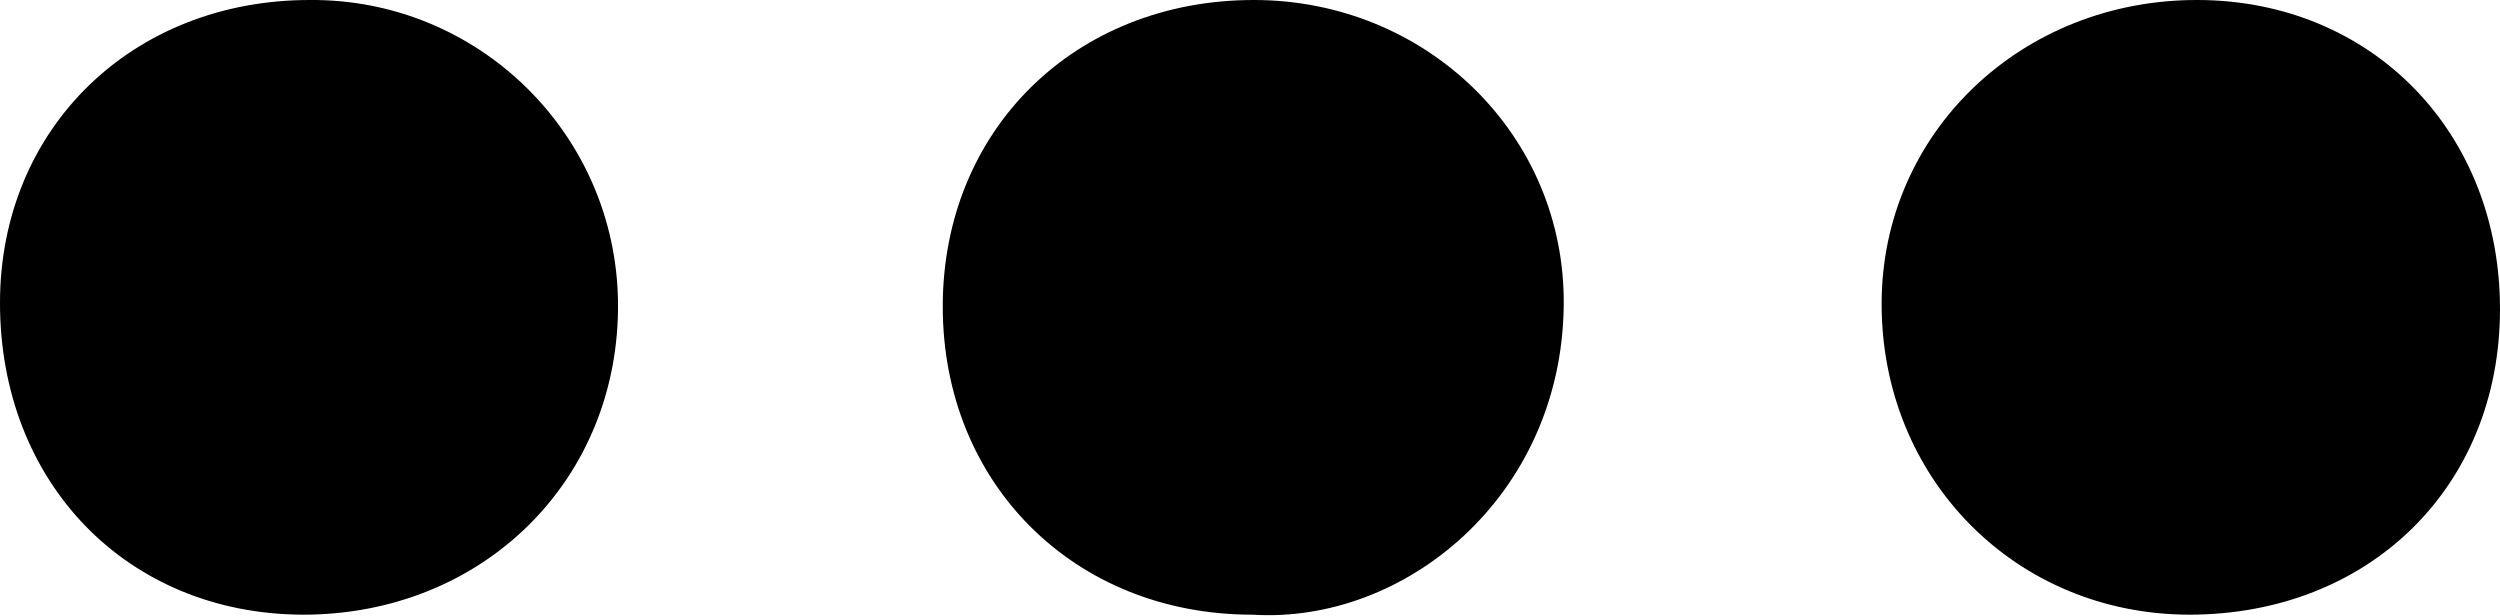
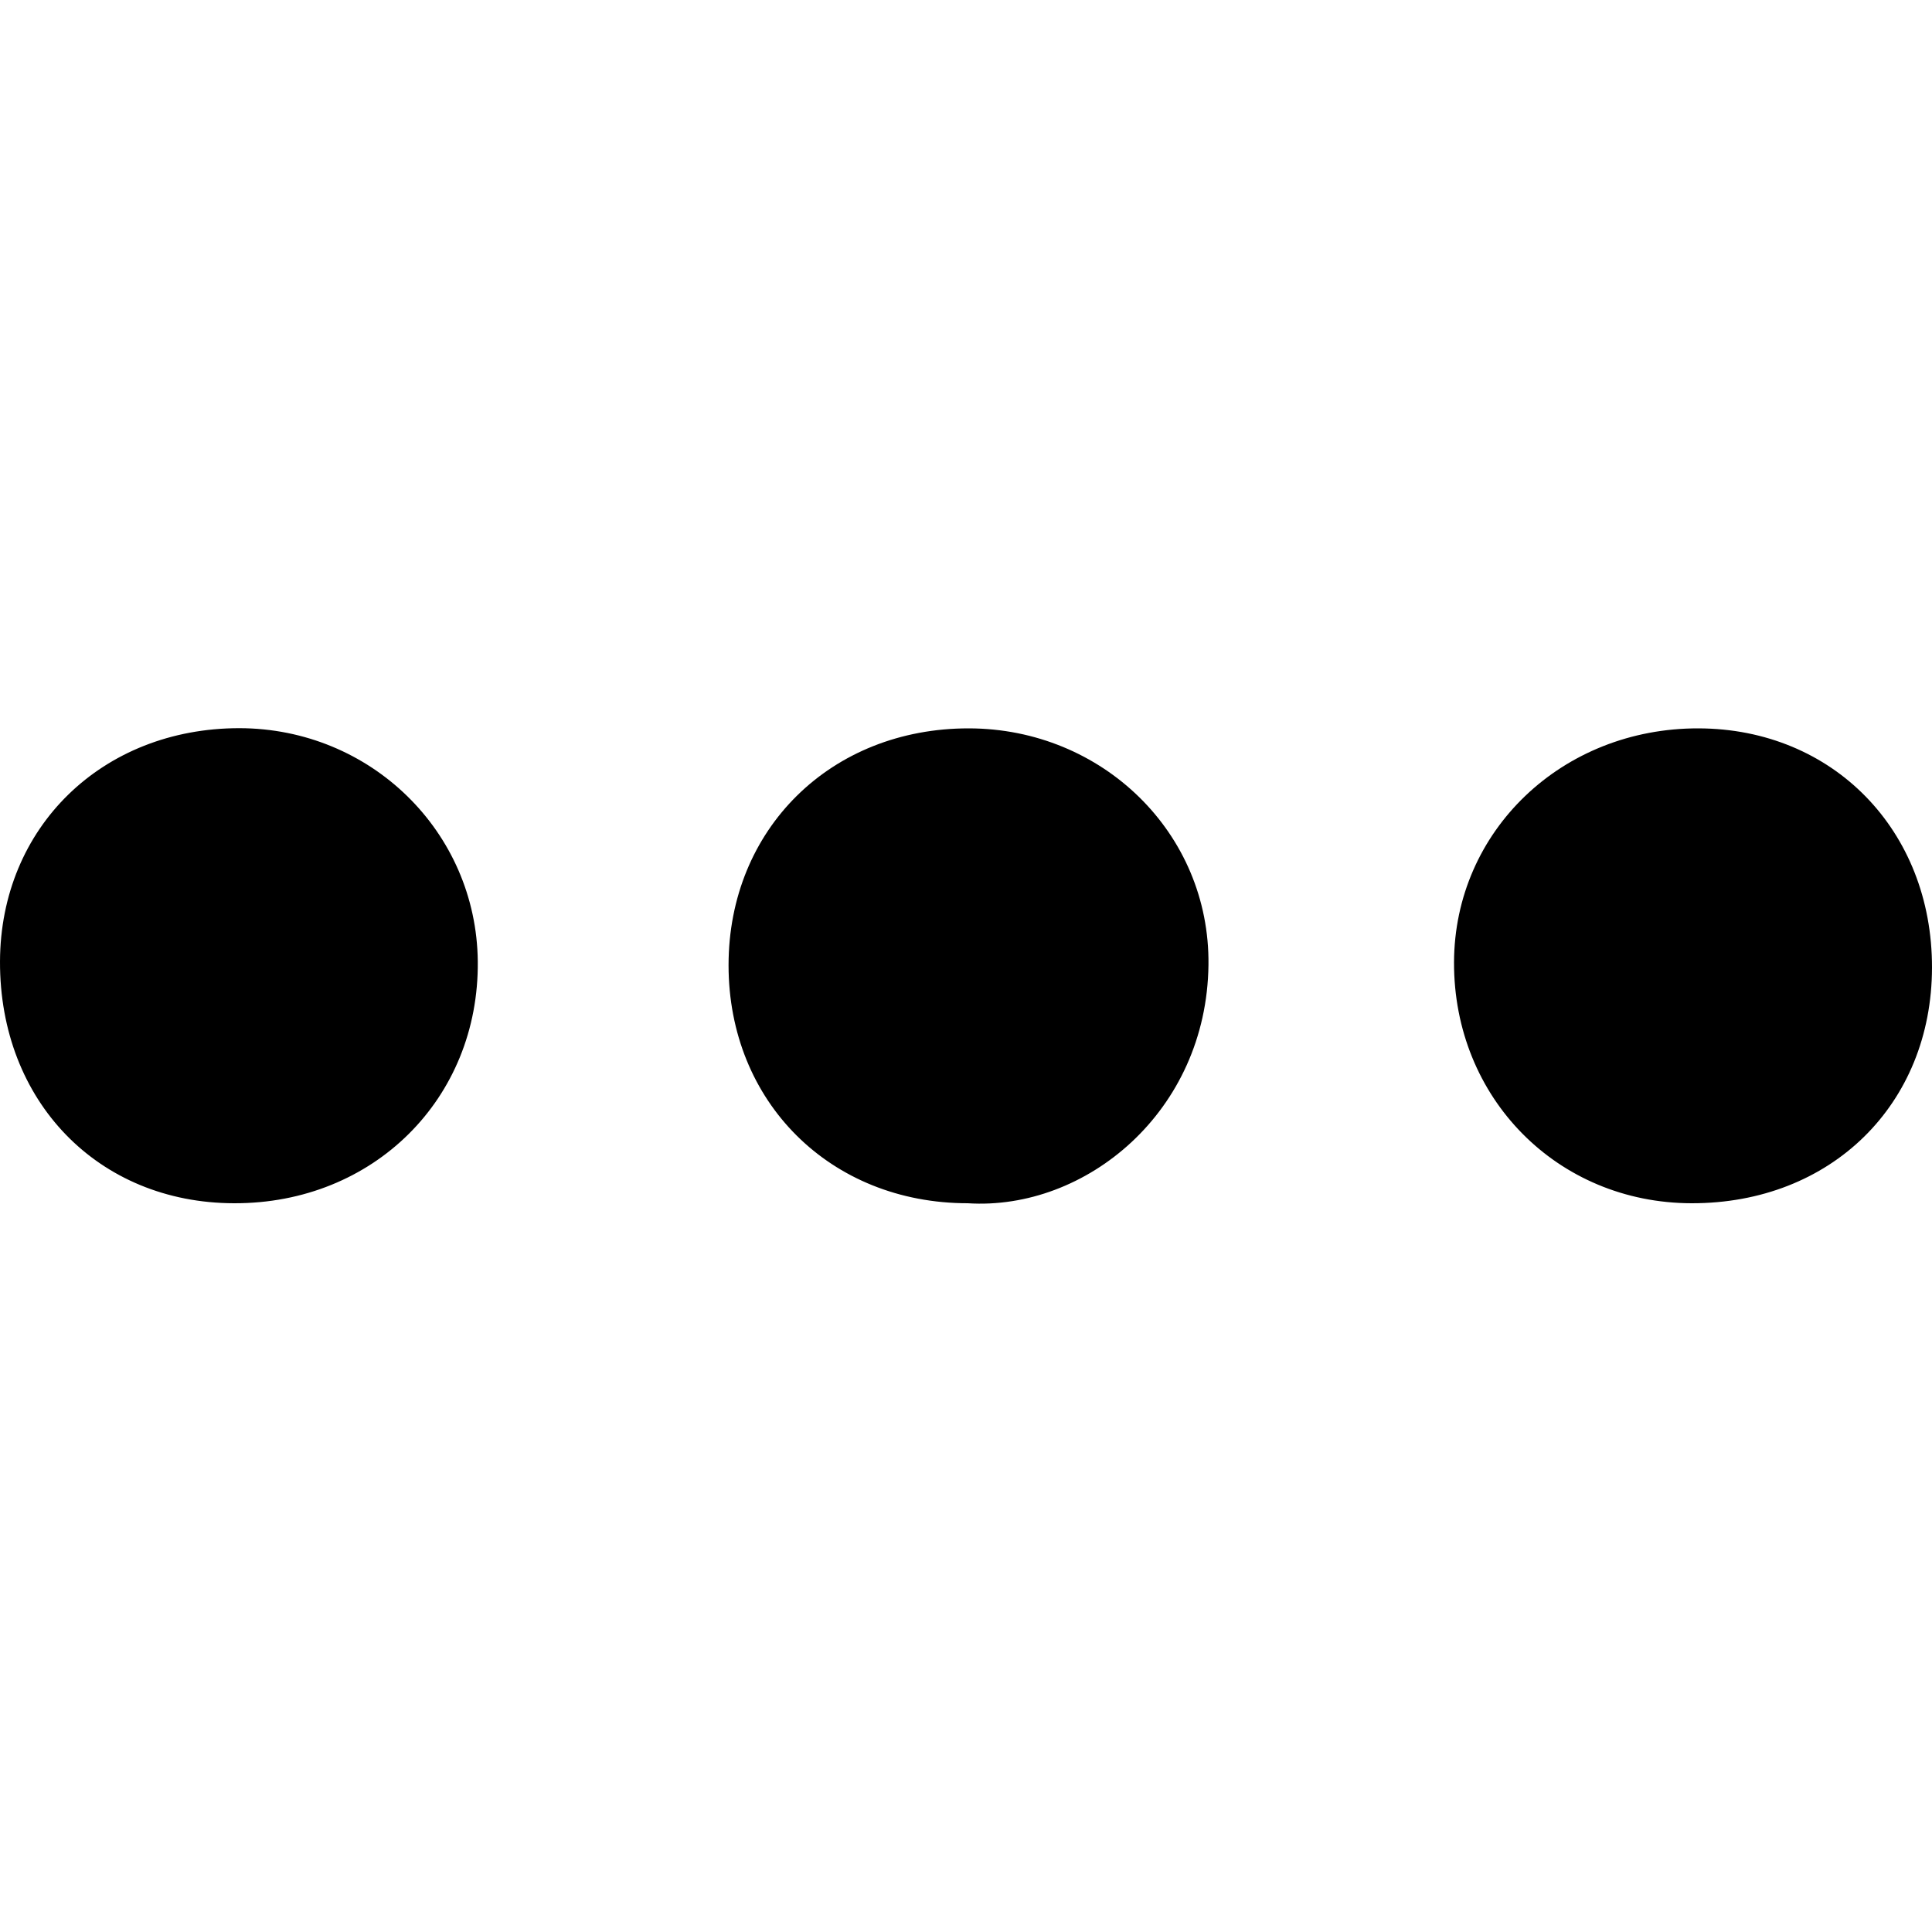
- <svg xmlns="http://www.w3.org/2000/svg" viewBox="0 0 277.91 68.39">
-   <g id="Calque_2" data-name="Calque 2">
-     <g id="Calque_1-2" data-name="Calque 1">
-       <path d="M139.2,68.33c-19.77,0-34.4-14.57-34.4-34.25S119.54,0,139.38,0c19.18,0,34.69,15,34.45,34C173.57,55.18,156.17,69.4,139.2,68.33ZM0,33.55C-.06,53.64,14.12,68.28,33.7,68.33c20,0,35.24-15,35-34.79A34,34,0,0,0,34.43,0C14.71,0,.06,14.25,0,33.55ZM244.35,0c-19.64-.07-35.13,14.75-35.18,33.67-.06,19.5,14.86,34.62,34.18,34.66,20,0,34.53-14.19,34.56-33.91S263.67.07,244.35,0Z" />
-     </g>
-   </g>
+ <svg xmlns="http://www.w3.org/2000/svg" version="1.1" id="Calque_1" x="0px" y="0px" viewBox="0 0 1000 1000" style="enable-background:new 0 0 1000 1000;" xml:space="preserve">
+   <path d="M500.9,622.8c-71.1,0-123.8-52.4-123.8-123.2c0-70.5,53-122.7,124.4-122.6c69,0.1,124.8,54.1,124,122.4  C624.6,575.5,561.9,626.7,500.9,622.8z M0,497.7c-0.2,72.3,50.8,125,121.2,125.1c72.1,0.2,126.8-54.1,126.1-125.2  c-0.7-67.1-55.4-120.6-123.4-120.7C52.9,376.9,0.2,428.2,0,497.7z M879.2,377c-70.7-0.2-126.4,53.1-126.6,121.1  c-0.2,70.2,53.5,124.6,123,124.7c72.1,0.1,124.3-51.1,124.4-122C1000.1,429.8,948.8,377.2,879.2,377z" />
</svg>
